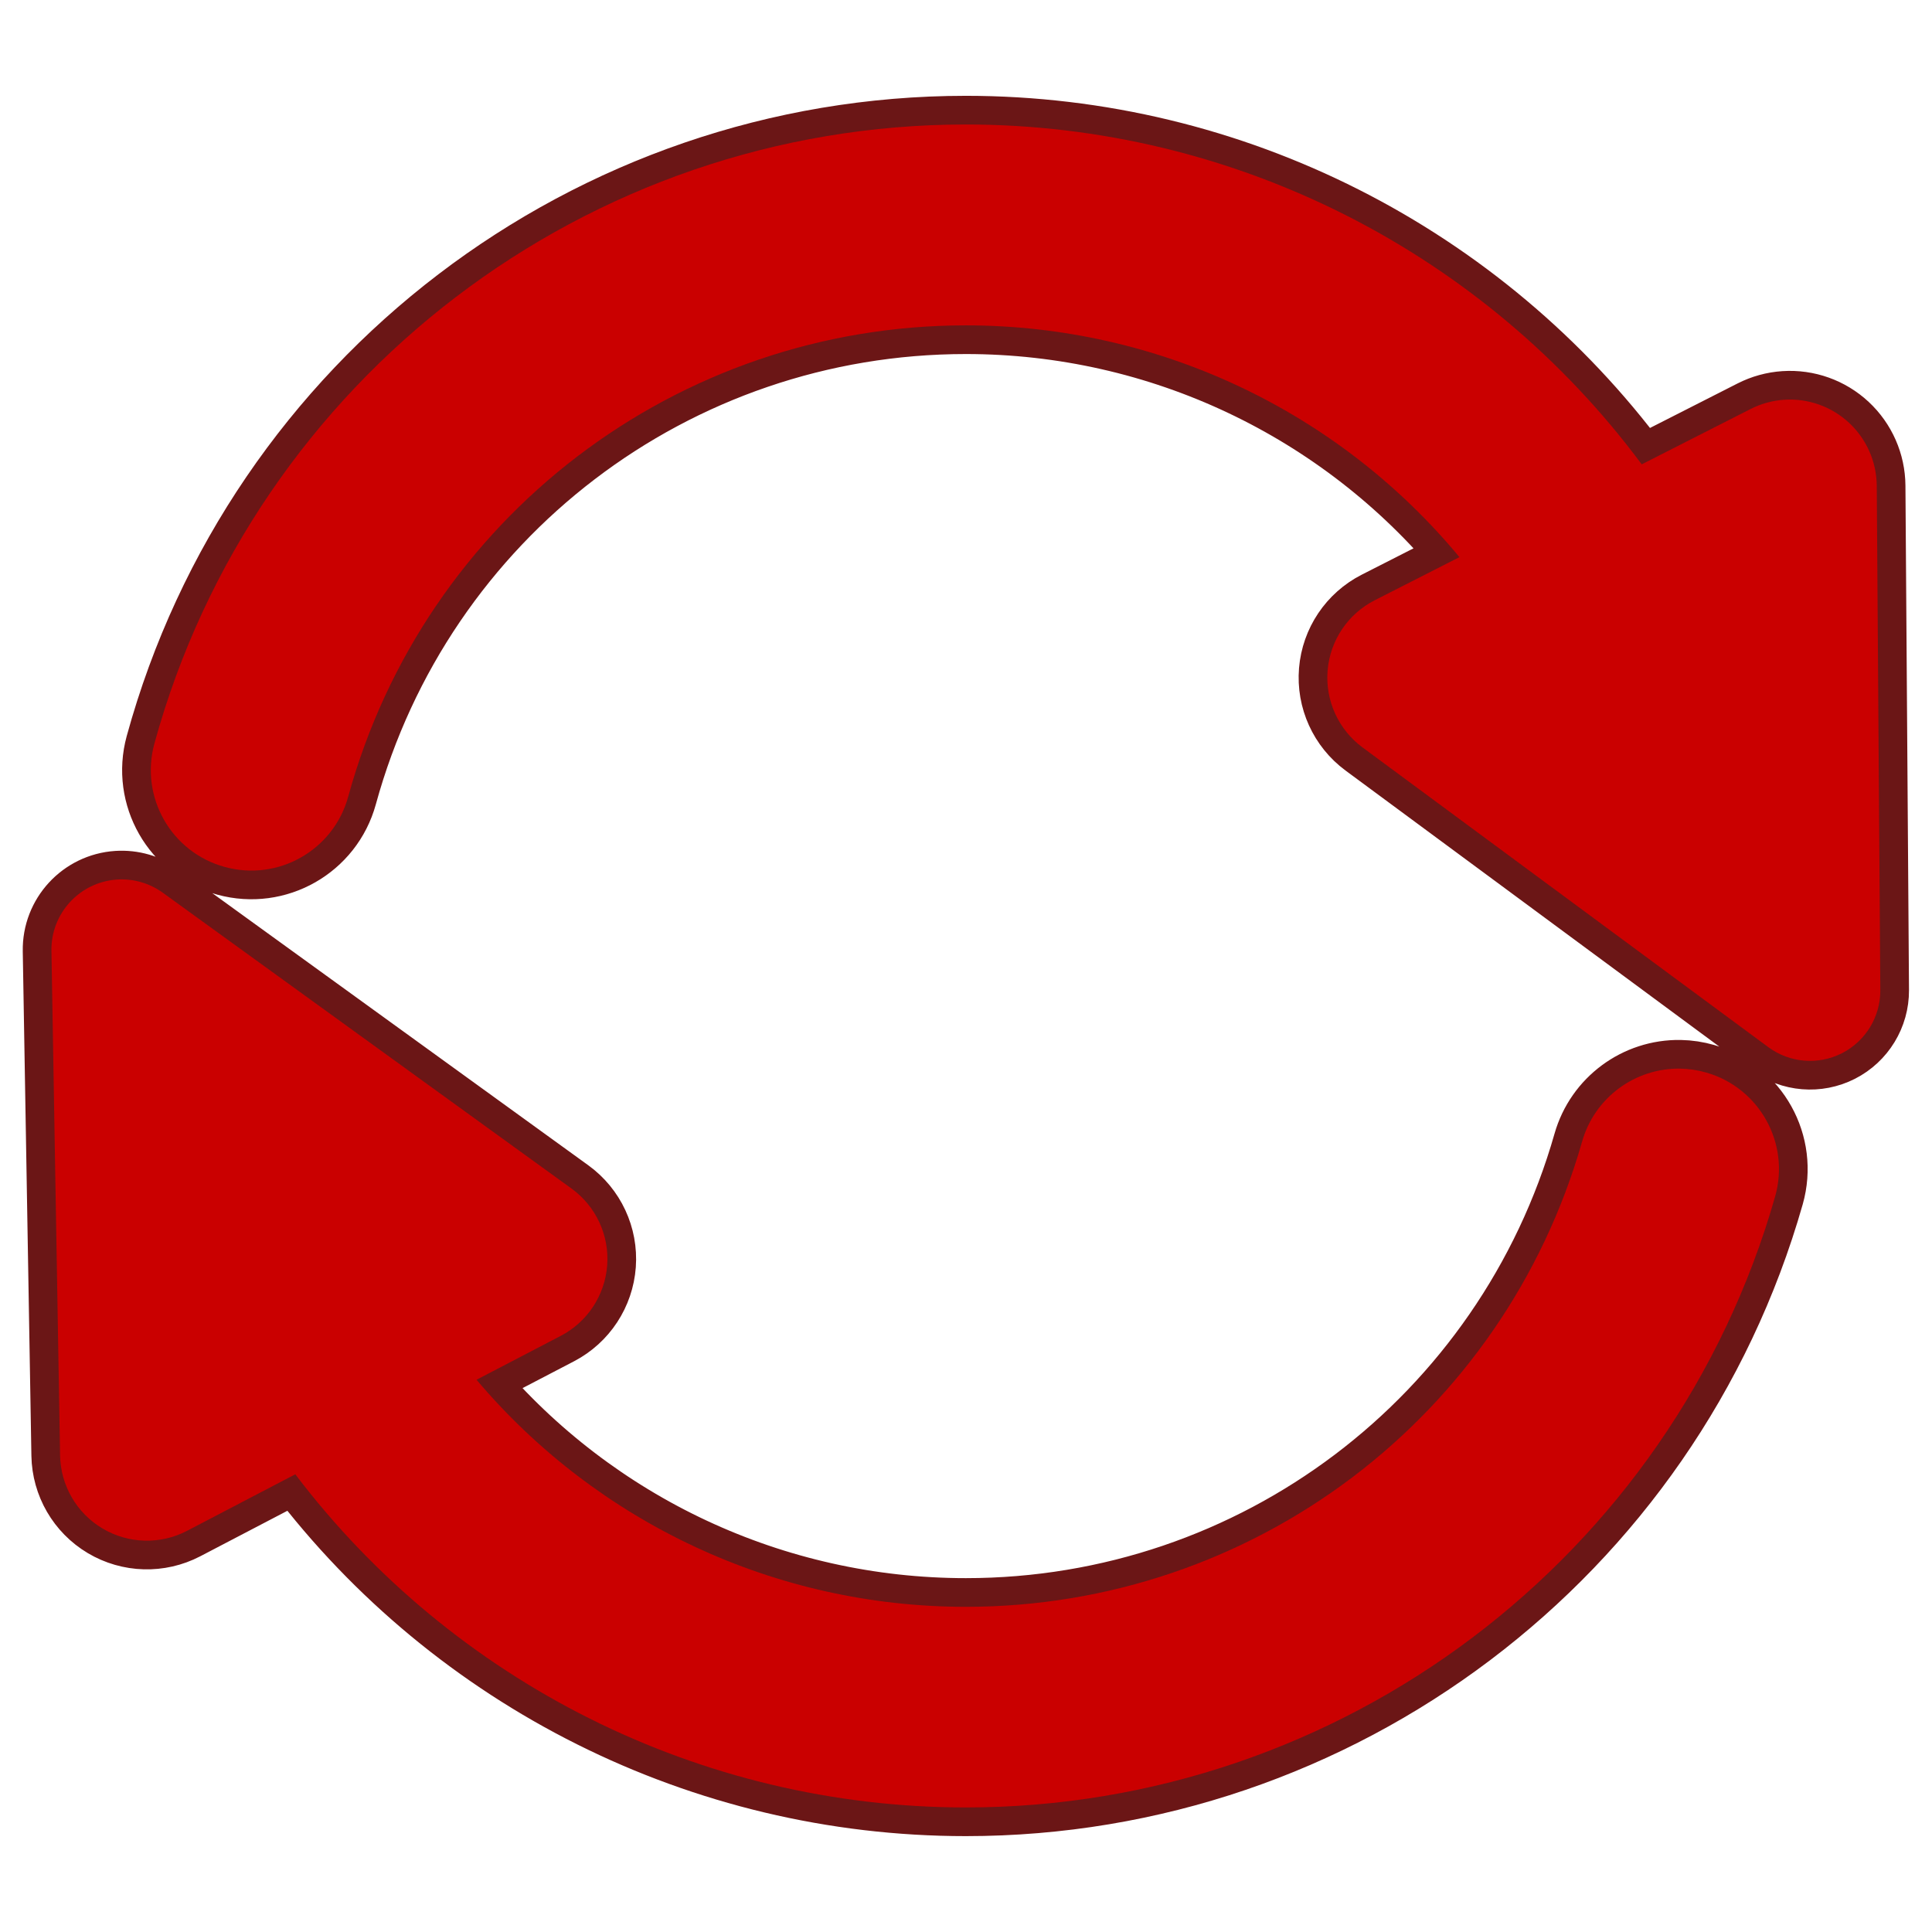
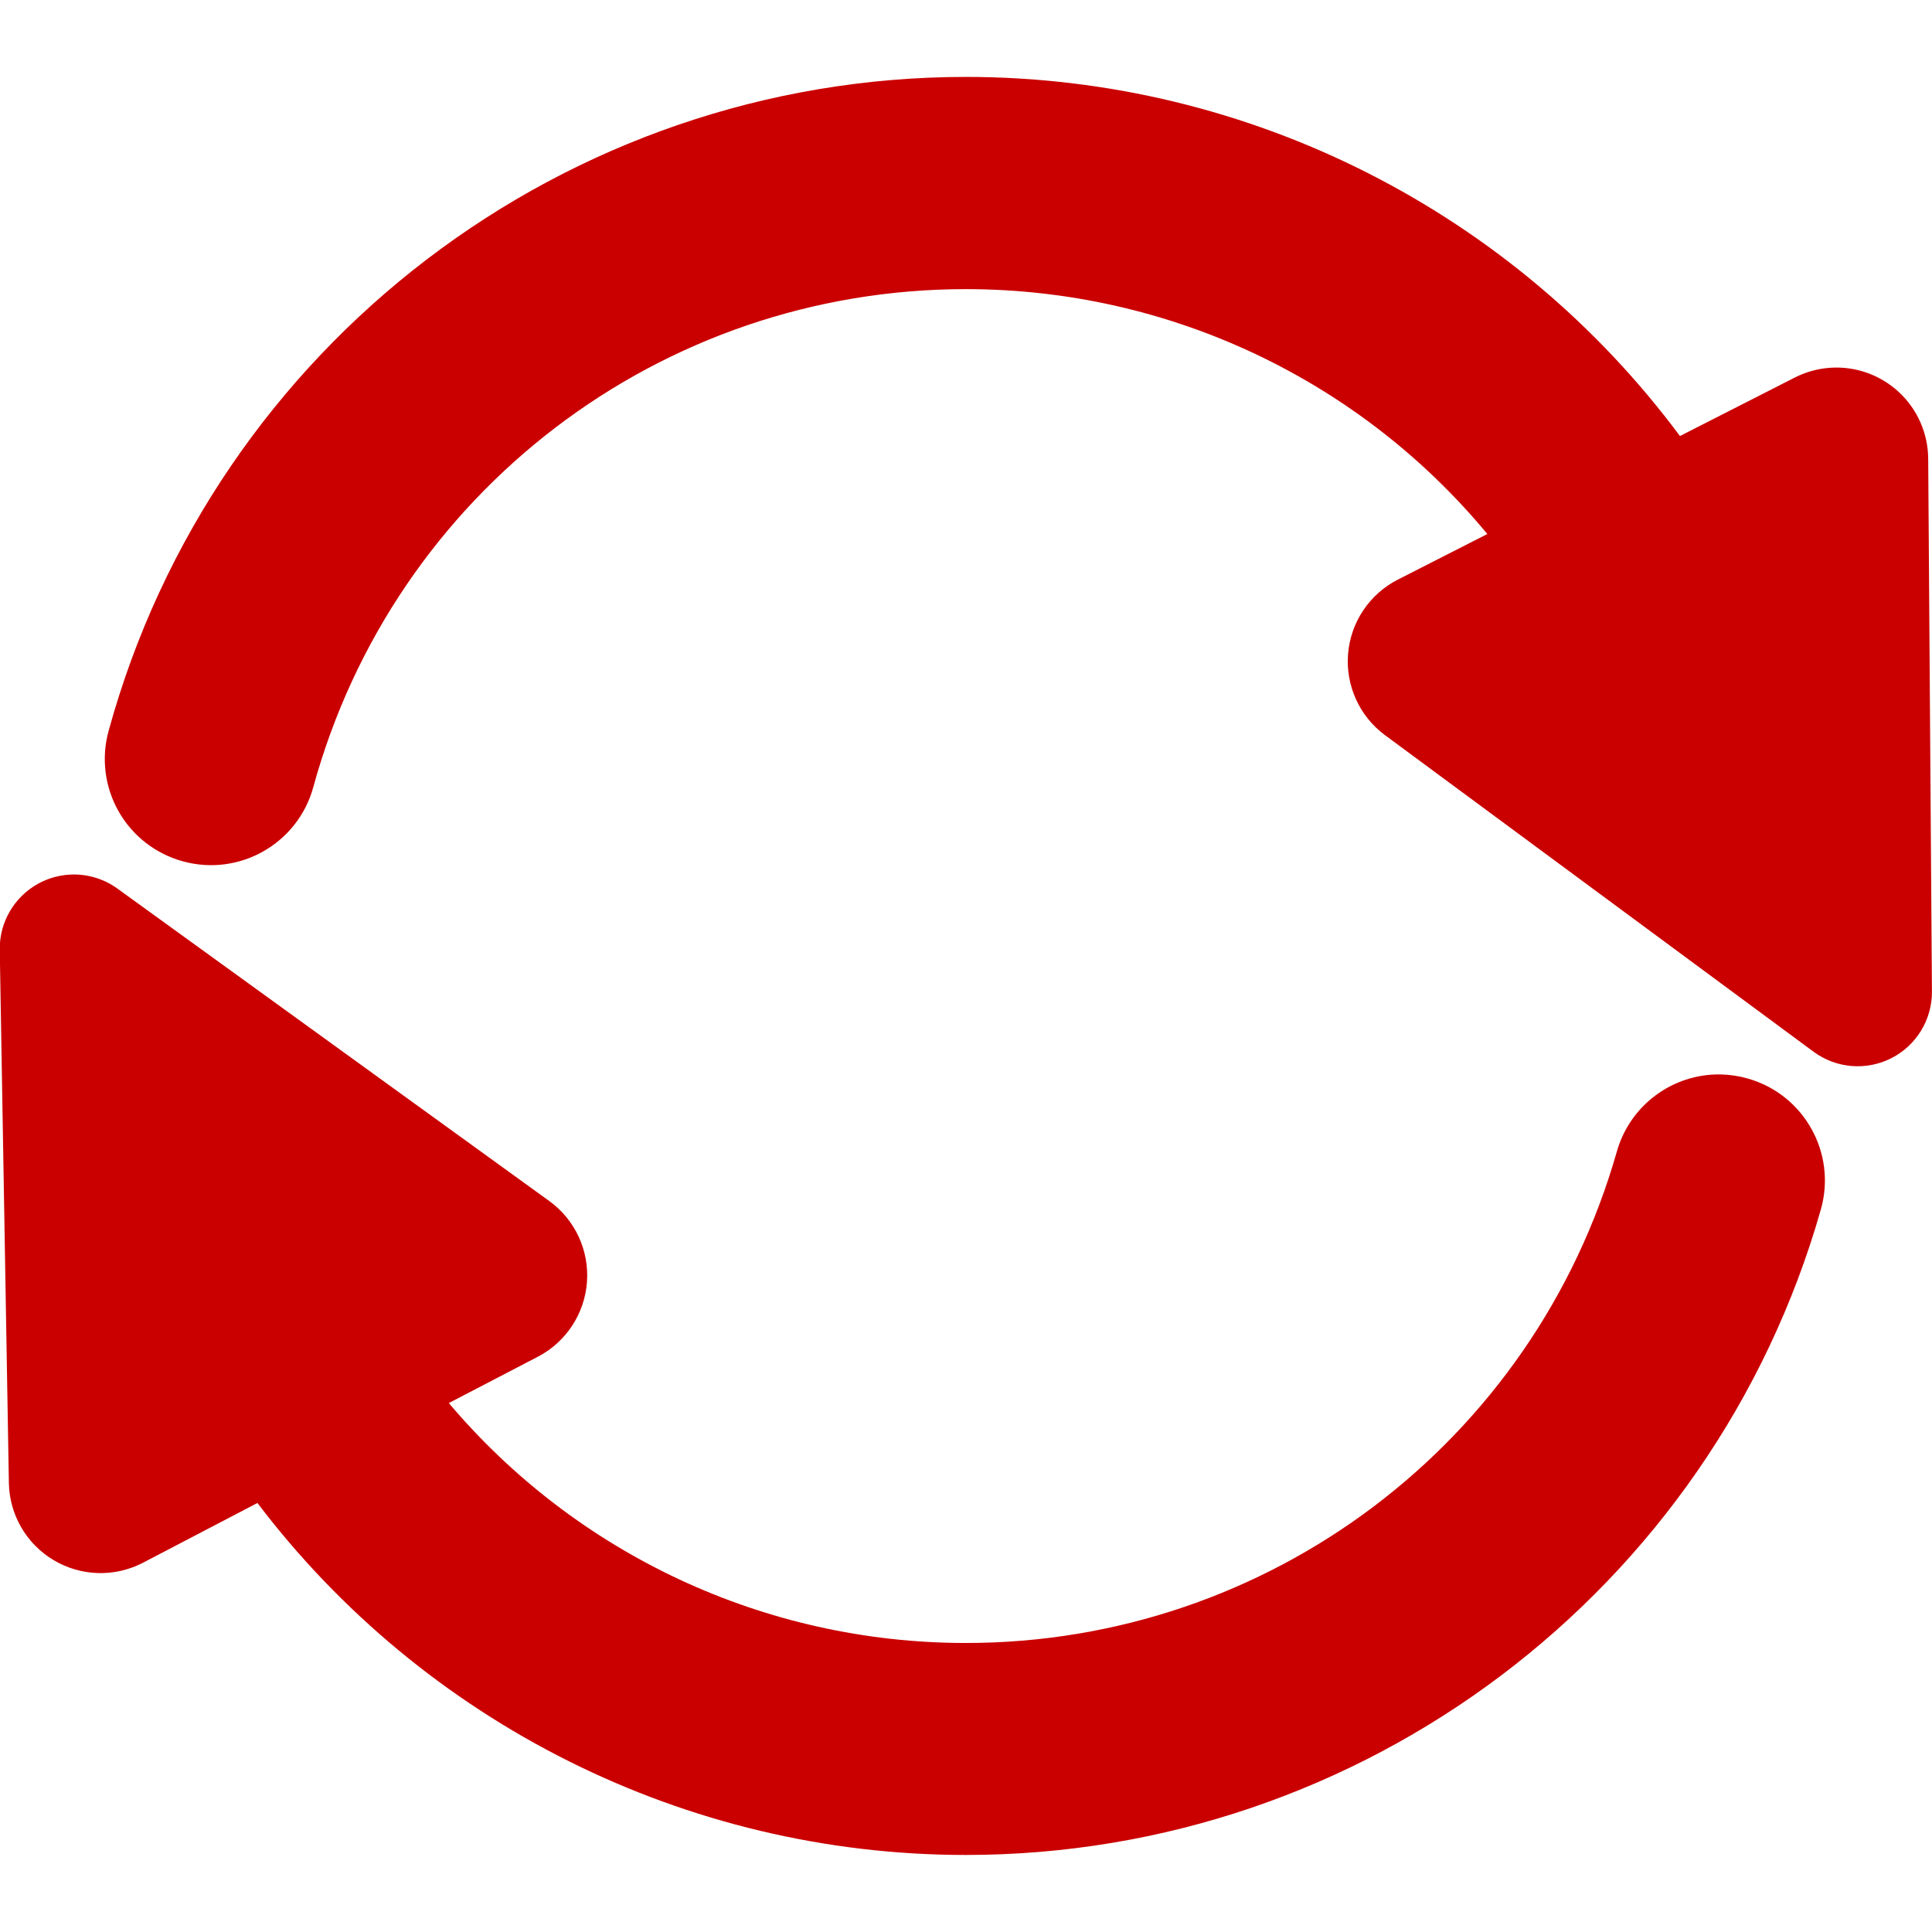
<svg xmlns="http://www.w3.org/2000/svg" width="32" height="32" viewBox="0 0 32 32" version="1.1" id="svg1" xml:space="preserve">
  <defs id="defs1" />
  <g id="layer1">
-     <path id="path18" style="baseline-shift:baseline;display:inline;overflow:visible;vector-effect:none;fill:#ca0000;stroke-width:0.95;stroke-linecap:round;enable-background:accumulate;stop-color:#000000;stop-opacity:1;stroke:#6b1616;stroke-opacity:1;paint-order:stroke fill markers" d="m 15.998,2.062 c -6.27,0 -11.783,4.208 -13.441,10.255 a 1.663,1.663 0 0 0 1.167,2.043 1.663,1.663 0 0 0 2.043,-1.163 C 7.033,8.578 11.21,5.389 15.998,5.389 c 3.202,0 6.184,1.436 8.175,3.839 l -1.403,0.714 a 1.438,1.438 0 0 0 -0.202,2.438 l 6.722,4.965 a 1.164,1.164 0 0 0 1.854,-0.944 l -0.059,-8.355 a 1.438,1.438 0 0 0 -1.531,-1.425 1.438,1.438 0 0 0 -0.56,0.154 L 27.192,7.691 C 24.59,4.188 20.449,2.062 15.998,2.062 Z M 1.939,14.568 a 1.164,1.164 0 0 0 -1.087,1.182 l 0.143,8.355 a 1.438,1.438 0 0 0 2.102,1.251 l 1.794,-0.937 c 2.608,3.438 6.706,5.518 11.107,5.518 6.219,0 11.7,-4.138 13.404,-10.12 a 1.663,1.663 0 0 0 -1.141,-2.052 1.663,1.663 0 0 0 -0.429,-0.065 1.663,1.663 0 0 0 -1.627,1.206 c -1.301,4.567 -5.458,7.708 -10.207,7.708 -3.165,0 -6.114,-1.404 -8.105,-3.761 l 1.395,-0.727 a 1.438,1.438 0 0 0 0.178,-2.44 L 2.696,14.786 A 1.164,1.164 0 0 0 1.939,14.568 Z" />
+     <path id="path18" style="baseline-shift:baseline;display:inline;overflow:visible;vector-effect:none;fill:#ca0000;stroke:none;stroke-width:1.004;stroke-linecap:round;stroke-opacity:1;paint-order:stroke fill markers;enable-background:accumulate;stop-color:#000000;stop-opacity:1" d="m 15.998,1.274 c -6.625,0 -12.449,4.446 -14.2,10.835 A 1.756,1.756 0 0 0 3.031,14.267 1.756,1.756 0 0 0 5.189,13.038 C 6.526,8.159 10.939,4.789 15.998,4.789 c 3.383,0 6.534,1.517 8.637,4.056 L 23.153,9.6 a 1.52,1.52 0 0 0 -0.214,2.576 l 7.102,5.246 a 1.23,1.23 0 0 0 1.958,-0.998 L 31.937,7.596 A 1.52,1.52 0 0 0 30.32,6.091 1.52,1.52 0 0 0 29.728,6.253 L 27.825,7.222 C 25.075,3.521 20.701,1.274 15.998,1.274 Z M 1.145,14.487 a 1.23,1.23 0 0 0 -1.149,1.249 l 0.151,8.827 A 1.52,1.52 0 0 0 2.368,25.884 l 1.896,-0.99 c 2.755,3.632 7.085,5.83 11.734,5.83 6.571,0 12.361,-4.372 14.161,-10.691 a 1.756,1.756 0 0 0 -1.206,-2.168 1.756,1.756 0 0 0 -0.453,-0.069 1.756,1.756 0 0 0 -1.719,1.274 c -1.374,4.825 -5.767,8.143 -10.784,8.143 -3.343,0 -6.46,-1.484 -8.563,-3.974 L 8.91,22.471 A 1.52,1.52 0 0 0 9.098,19.893 L 1.945,14.718 A 1.23,1.23 0 0 0 1.145,14.487 Z" />
  </g>
</svg>
